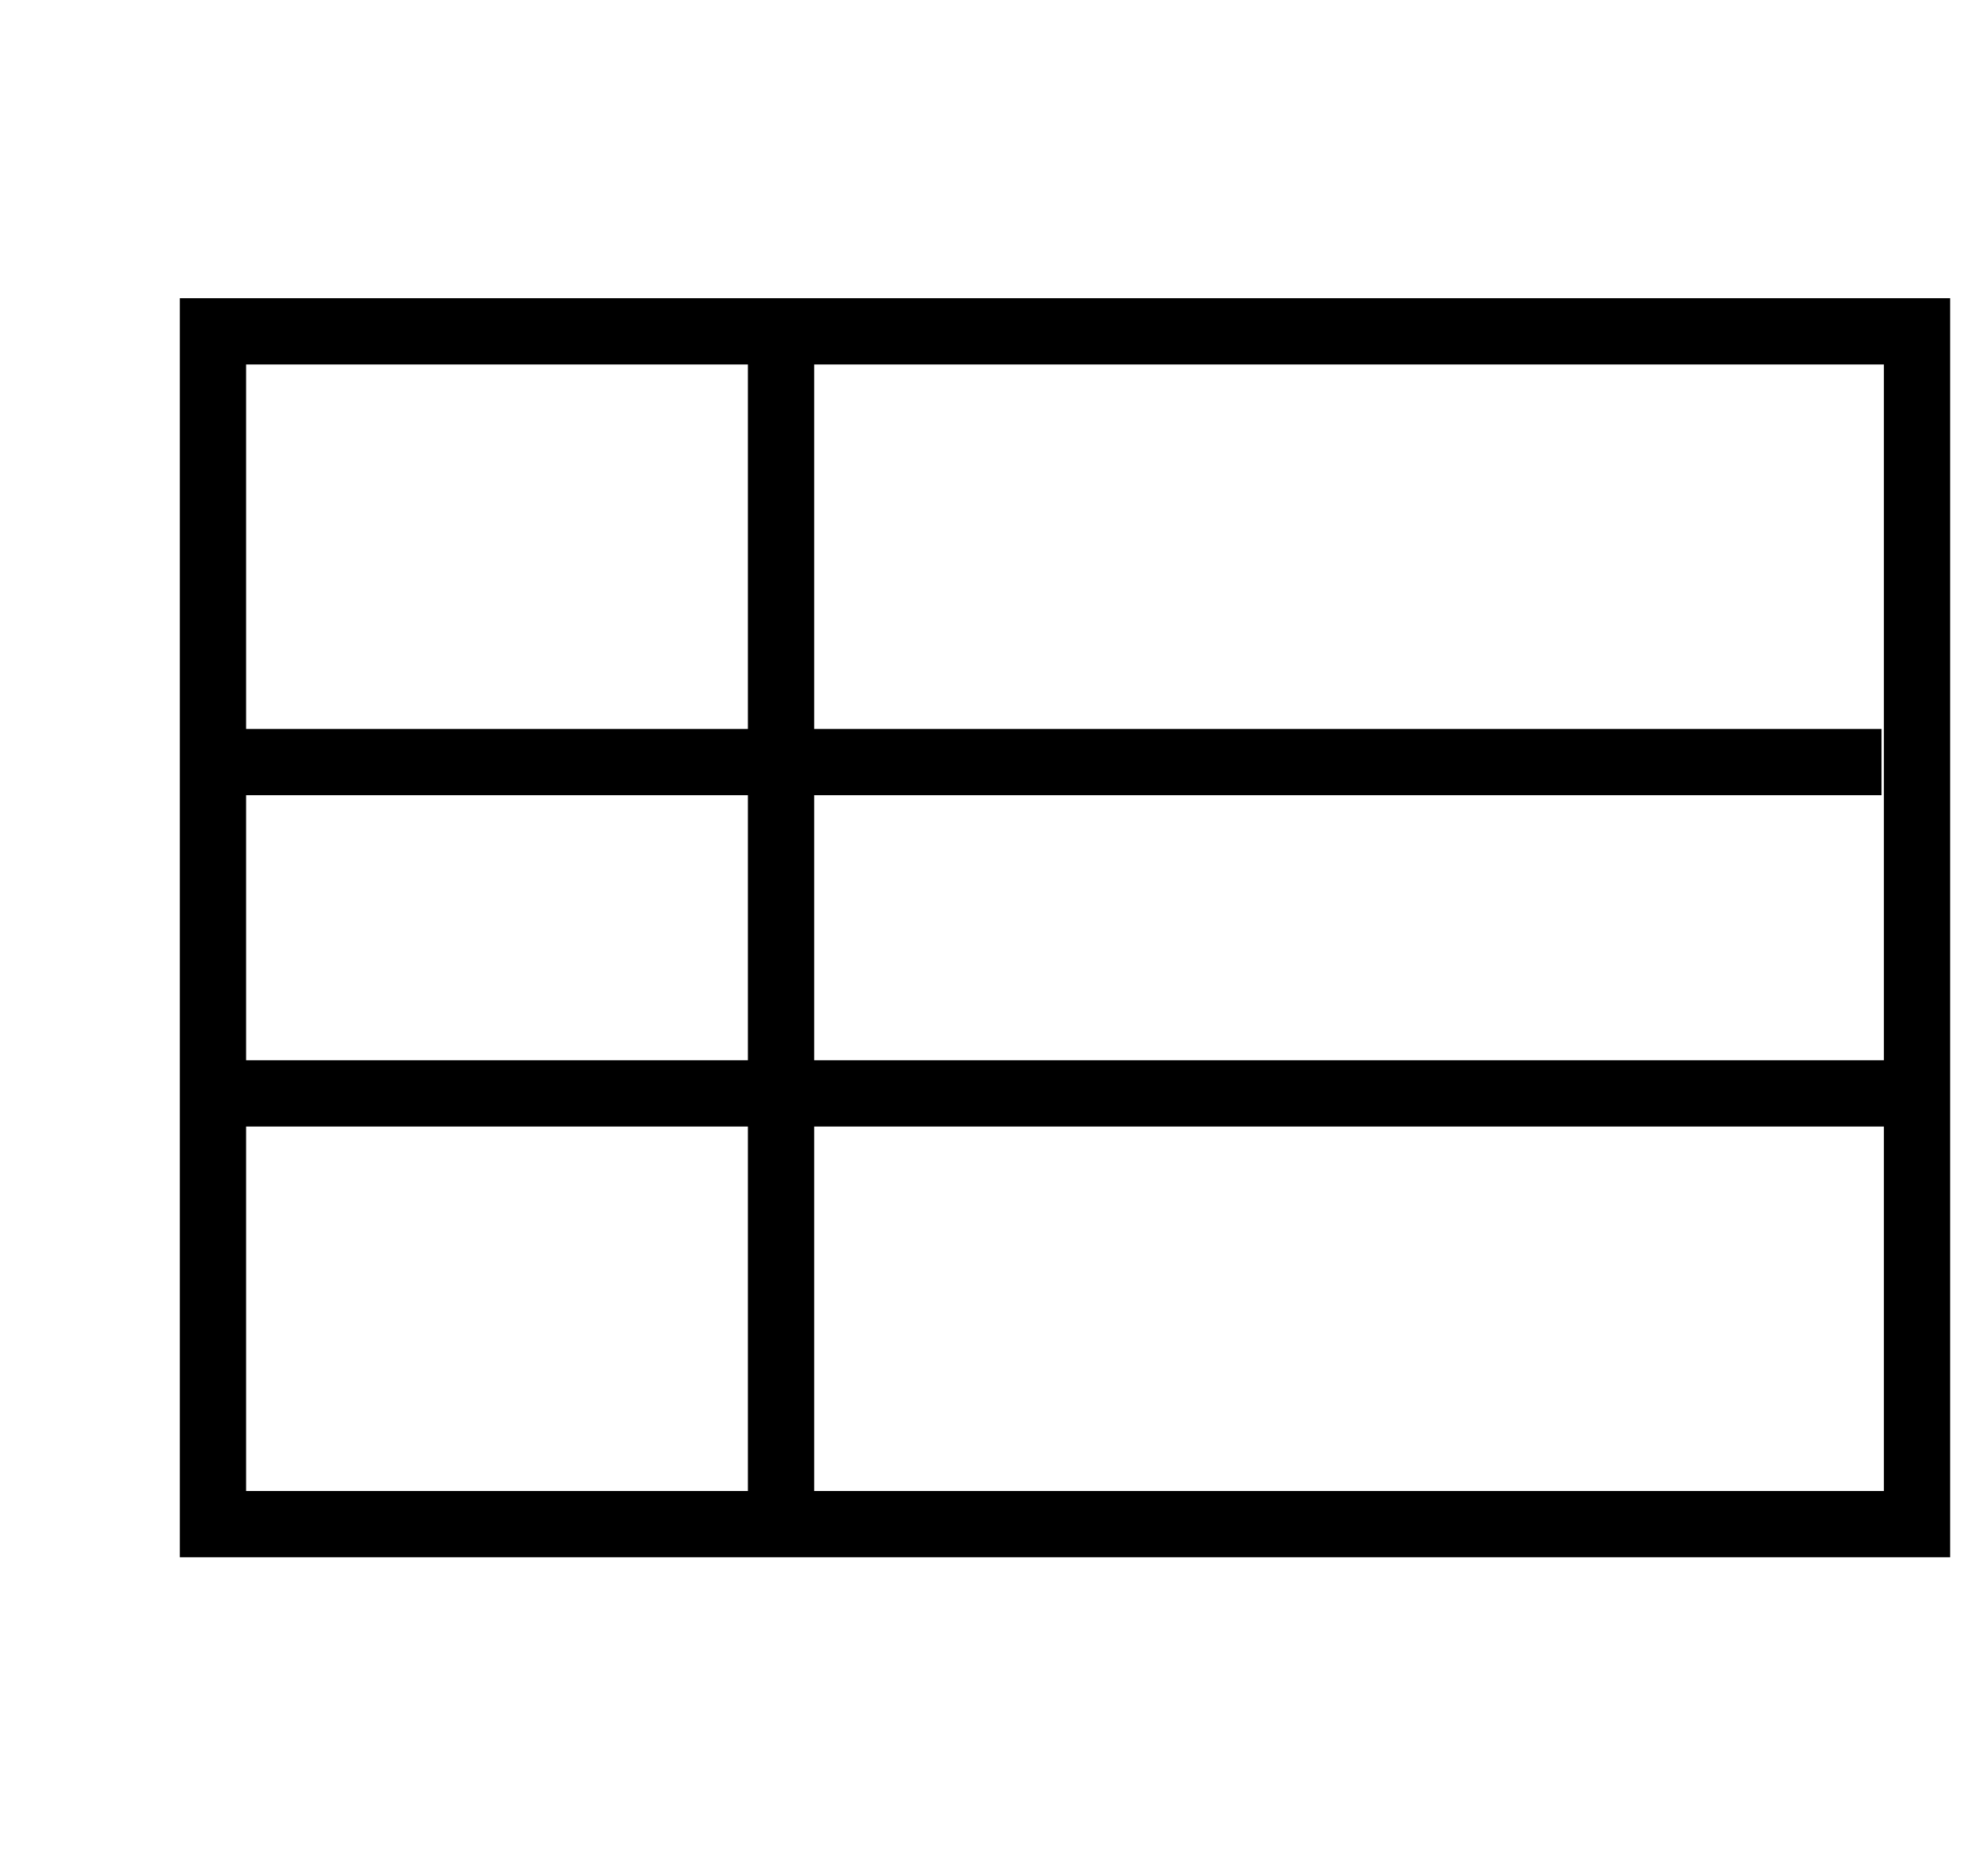
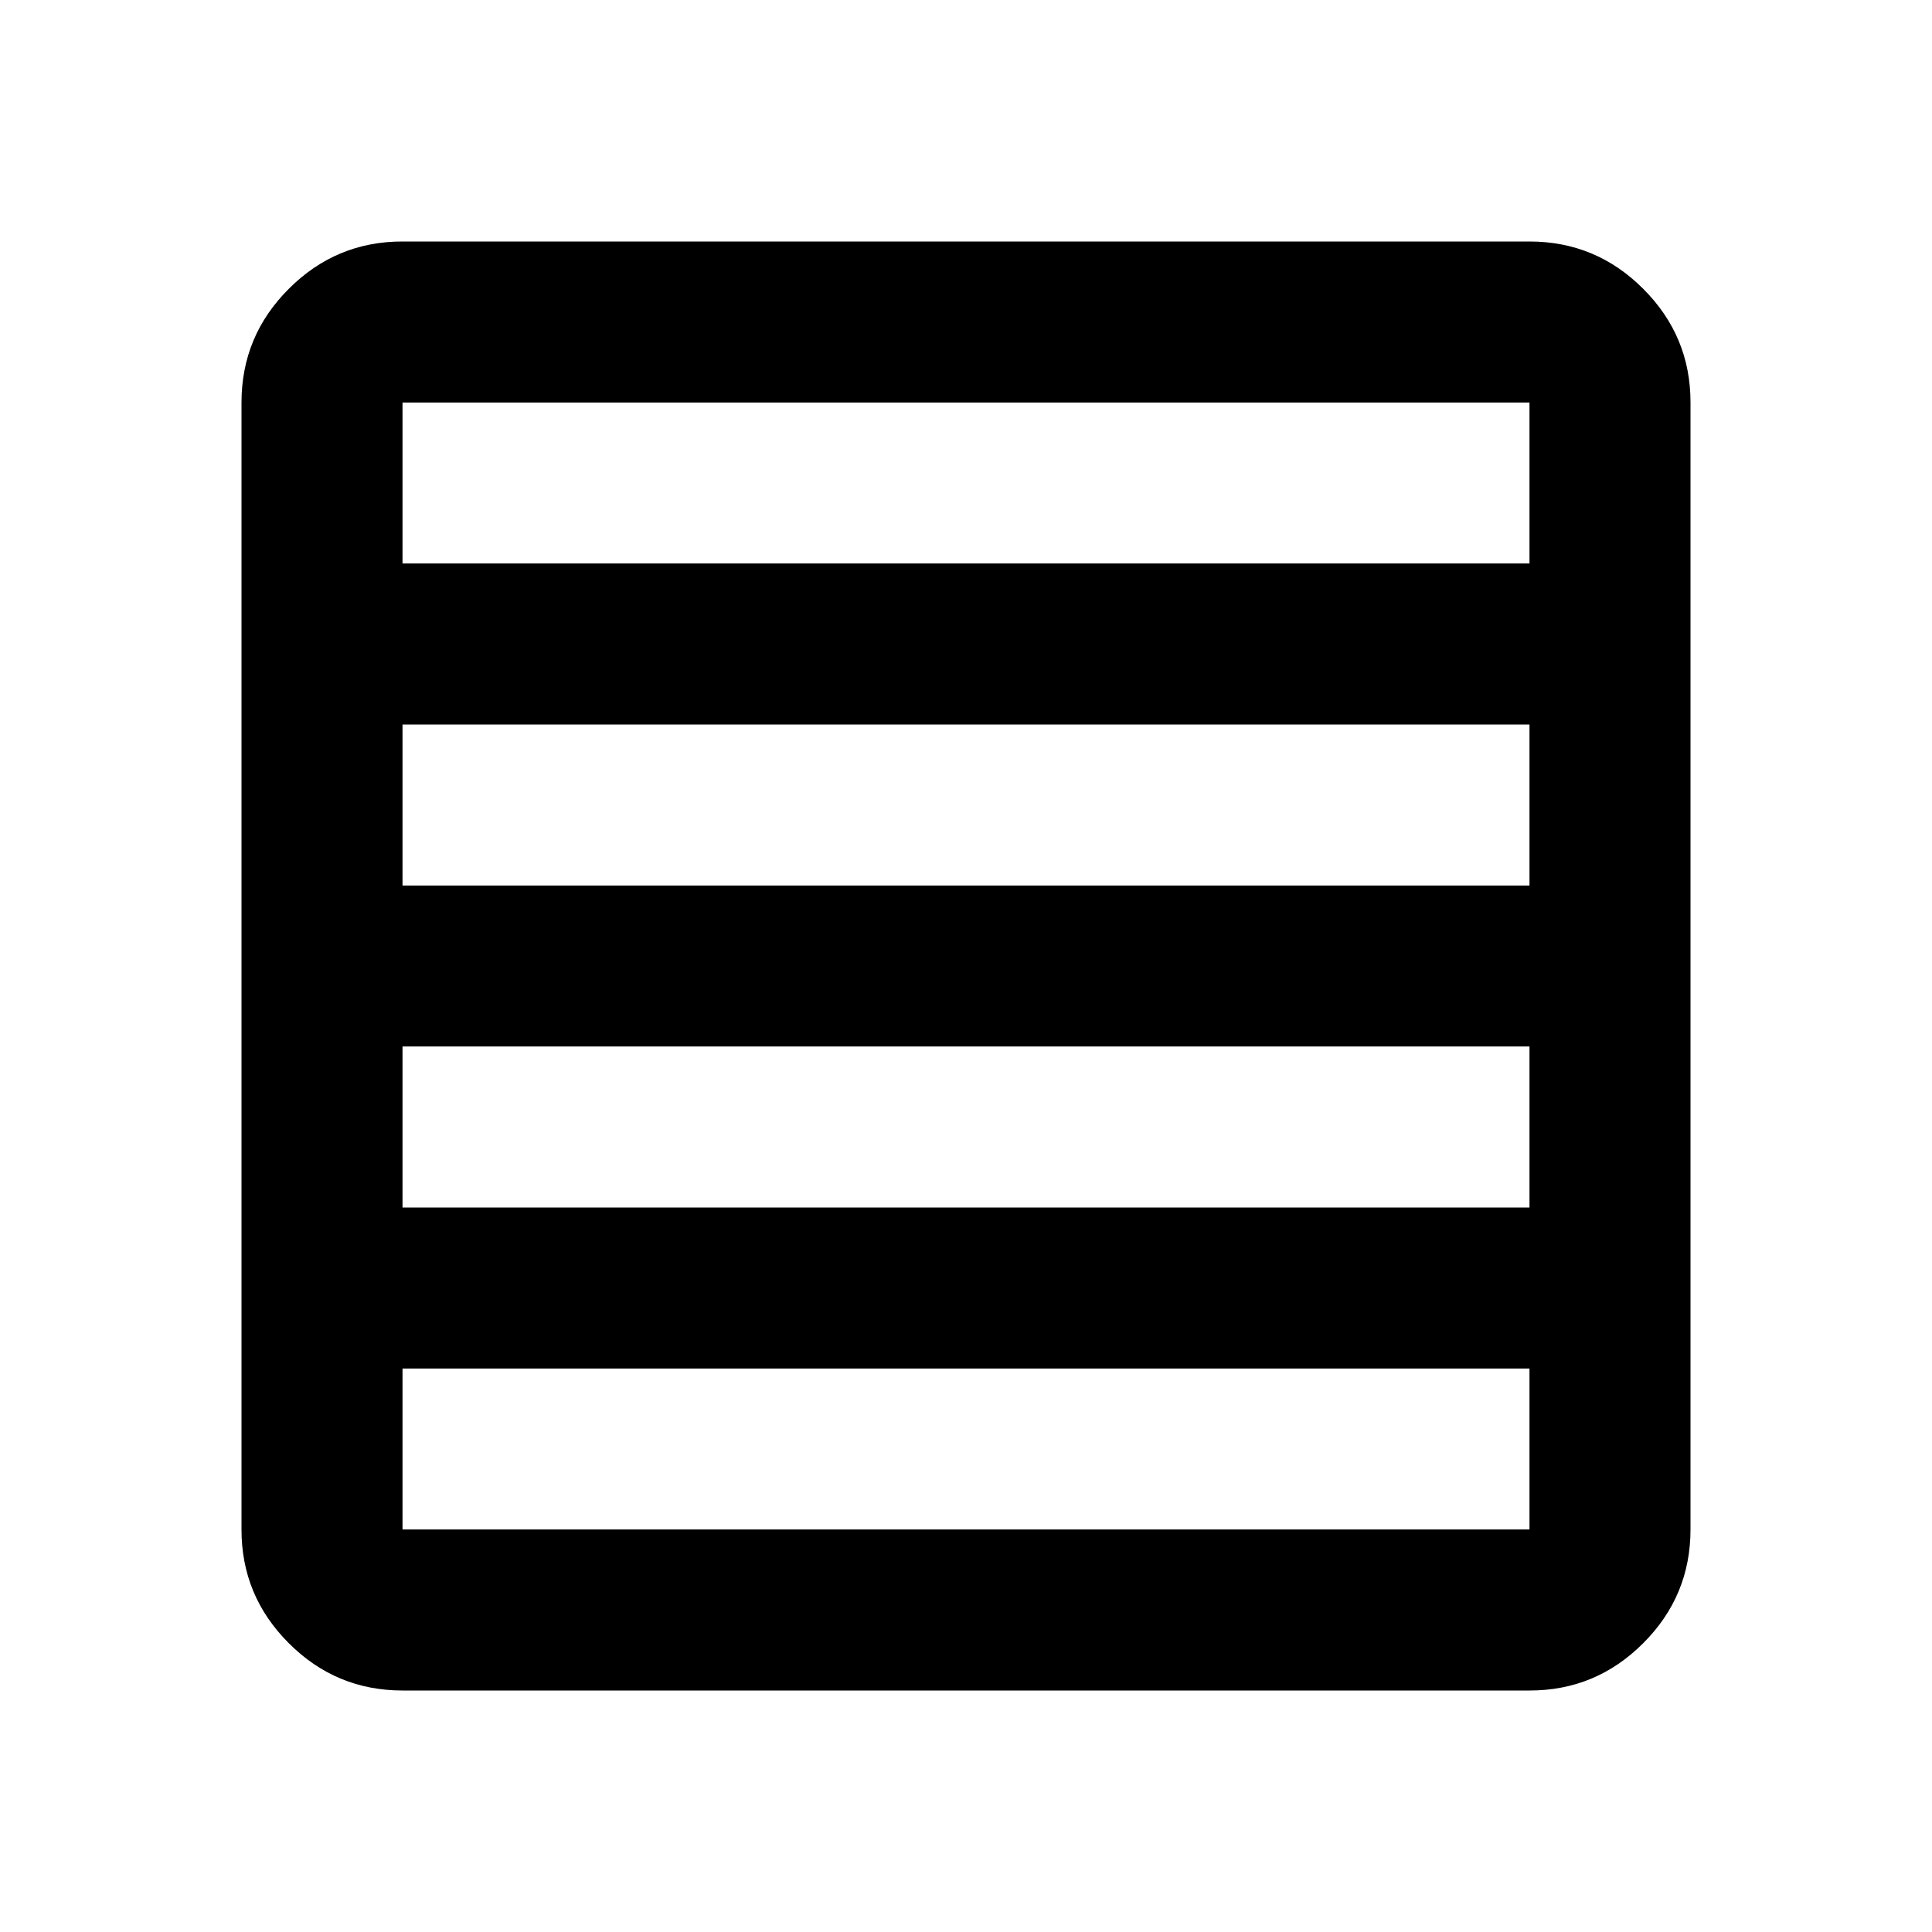
- <svg xmlns="http://www.w3.org/2000/svg" width="30" height="28" viewBox="0 0 30 28" fill="none">
-   <path d="M28.393 11.5H3.214M3.214 11.5V5H11.786M3.214 11.5V16.5M28.929 16.5V5H11.786M28.929 16.5V23H11.786M28.929 16.5H3.214M3.214 16.5V23H11.786M11.786 5V23" stroke="black" />
+ <svg xmlns="http://www.w3.org/2000/svg" width="32" height="32" viewBox="0 0 32 32" fill="none">
+   <path d="M25.333 20V17.333H6.667V20H25.333ZM25.333 14.667V12H6.667V14.667H25.333ZM25.333 9.333V6.667H6.667V9.333H25.333ZM6.667 28C5.933 28 5.305 27.739 4.783 27.216C4.26 26.693 3.999 26.066 4 25.333V6.667C4 5.933 4.261 5.305 4.784 4.783C5.307 4.26 5.934 3.999 6.667 4H25.333C26.067 4 26.695 4.261 27.217 4.784C27.74 5.307 28.001 5.934 28 6.667V25.333C28 26.067 27.739 26.695 27.216 27.217C26.693 27.74 26.066 28.001 25.333 28H6.667ZM25.333 25.333V22.667H6.667V25.333H25.333Z" fill="black" />
</svg>
